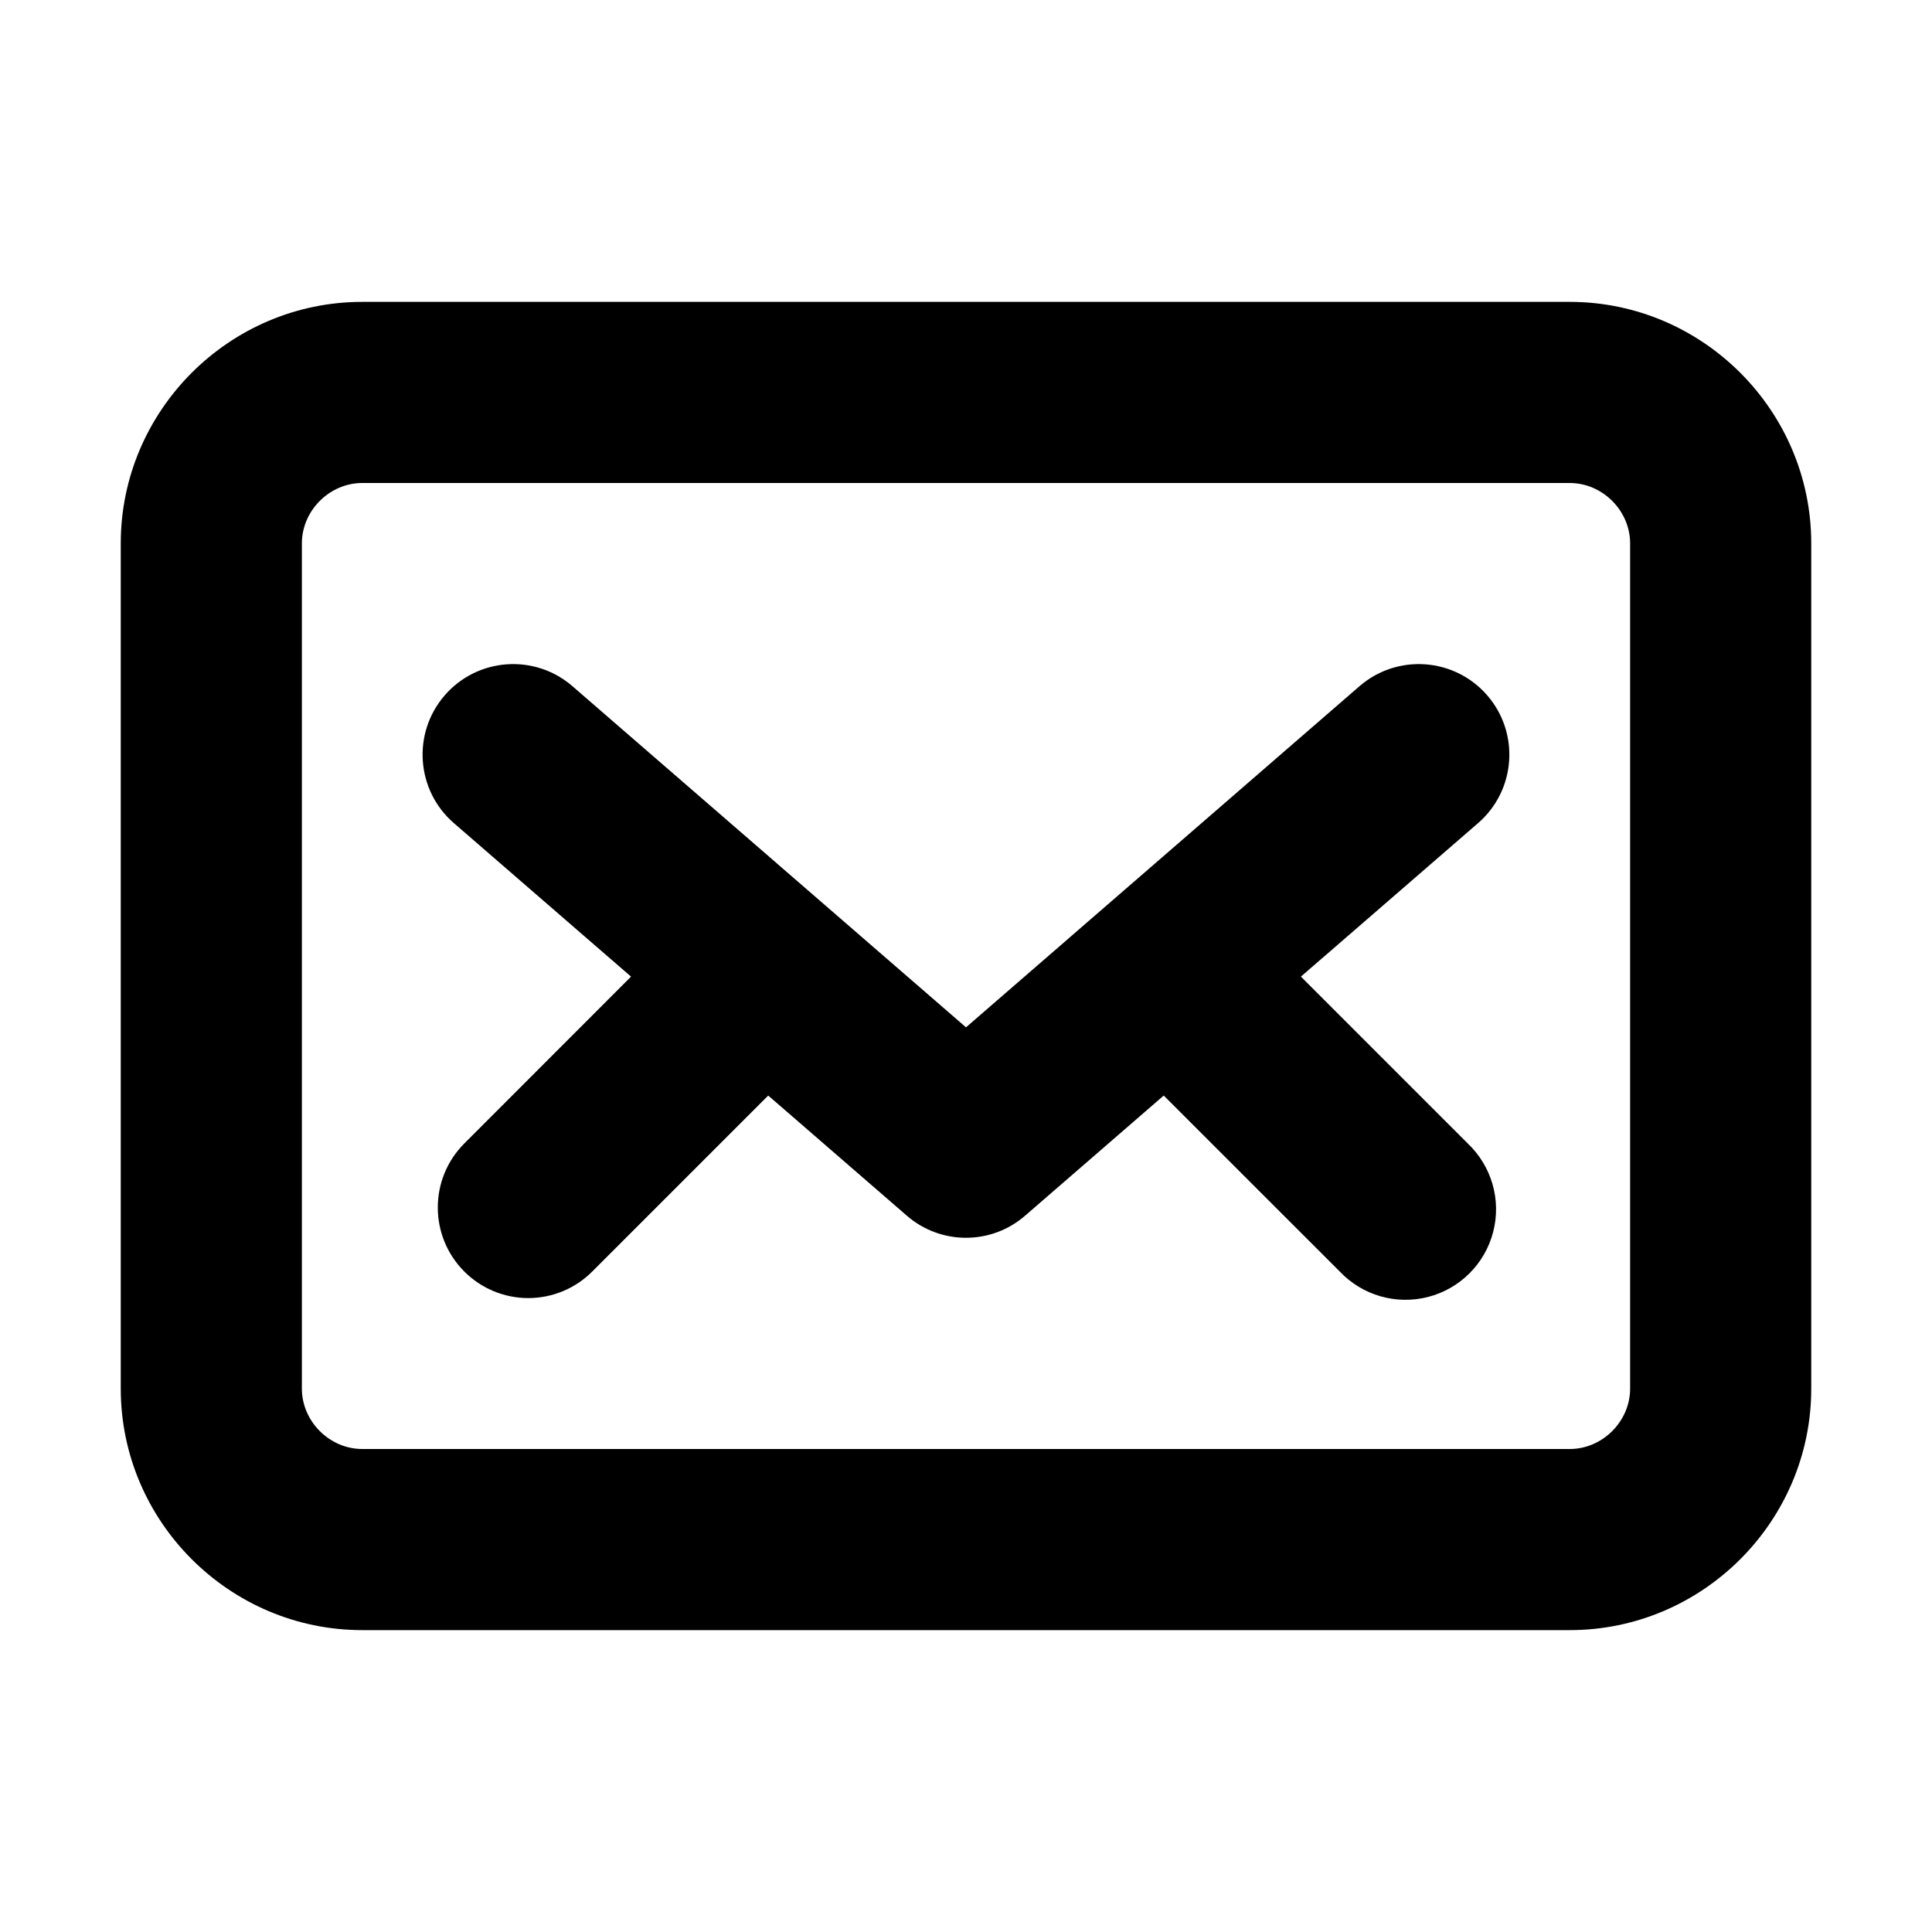
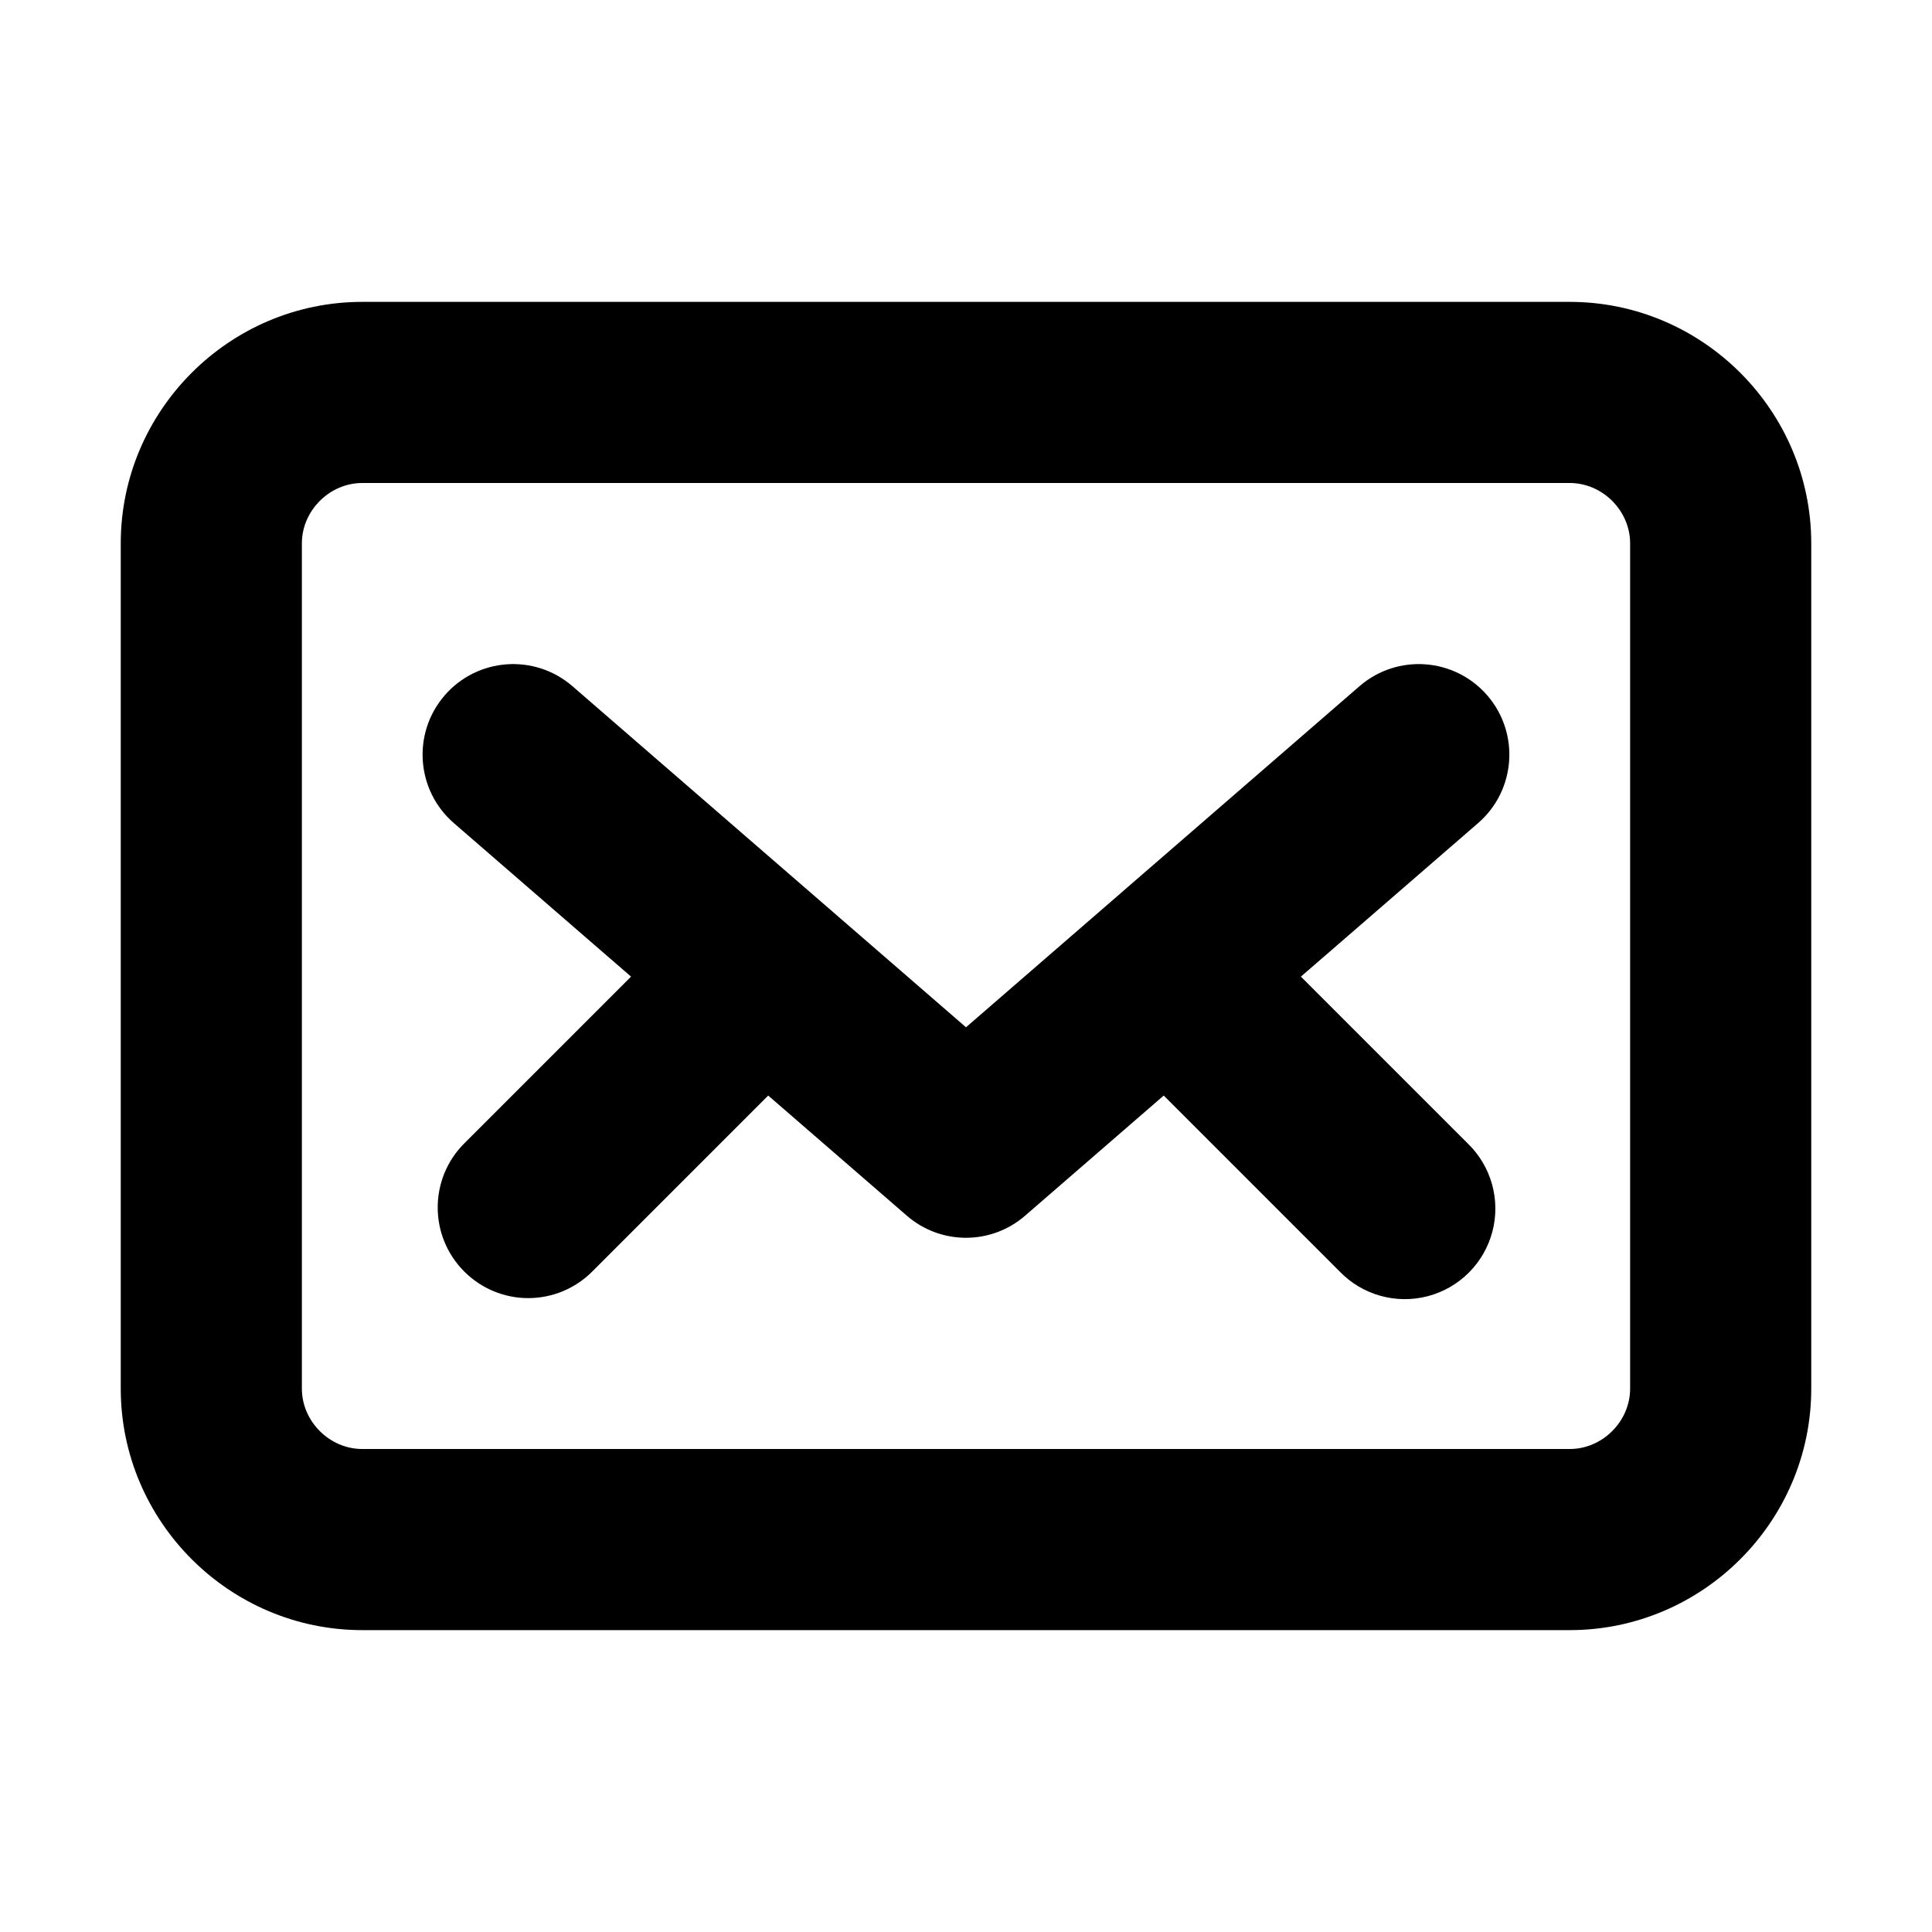
<svg xmlns="http://www.w3.org/2000/svg" width="32" height="32" viewBox="0 0 32 32">
-   <path fill="#000" fill-rule="evenodd" d="M24.482 13.633l-2.935 2.543 2.763 2.763a1.5 1.5 0 1 1-2.12 2.121l-2.915-2.914-2.293 1.987a1.494 1.494 0 0 1-1.965 0l-2.293-1.987L9.81 21.06a1.496 1.496 0 0 1-2.12 0 1.5 1.5 0 0 1 0-2.12l2.762-2.764-2.935-2.543a1.5 1.5 0 1 1 1.965-2.267L16 17.016l6.517-5.65a1.5 1.5 0 0 1 1.965 2.267zM27 23c0 .542-.458 1-1 1H6c-.542 0-1-.458-1-1V9c0-.542.458-1 1-1h20c.542 0 1 .458 1 1v14zM26 5H6C3.8 5 2 6.8 2 9v14c0 2.2 1.8 4 4 4h20c2.2 0 4-1.8 4-4V9c0-2.2-1.8-4-4-4z" />
+   <path fill="#000" fill-rule="evenodd" d="M24.482 13.633l-2.935 2.543 2.763 2.763a1.5 1.5 0 1 1-2.121 2.121l-2.914-2.914-2.293 1.987a1.494 1.494 0 0 1-1.965 0l-2.293-1.987L9.81 21.06a1.496 1.496 0 0 1-2.121 0 1.5 1.5 0 0 1 0-2.121l2.763-2.763-2.935-2.543a1.5 1.5 0 1 1 1.965-2.267L16 17.015l6.517-5.649a1.5 1.5 0 0 1 1.965 2.267zM27 23c0 .542-.458 1-1 1H6c-.542 0-1-.458-1-1V9c0-.542.458-1 1-1h20c.542 0 1 .458 1 1v14zM26 5H6C3.799 5 2 6.8 2 9v14c0 2.2 1.799 4 4 4h20c2.2 0 4-1.8 4-4V9c0-2.2-1.8-4-4-4z" />
</svg>
